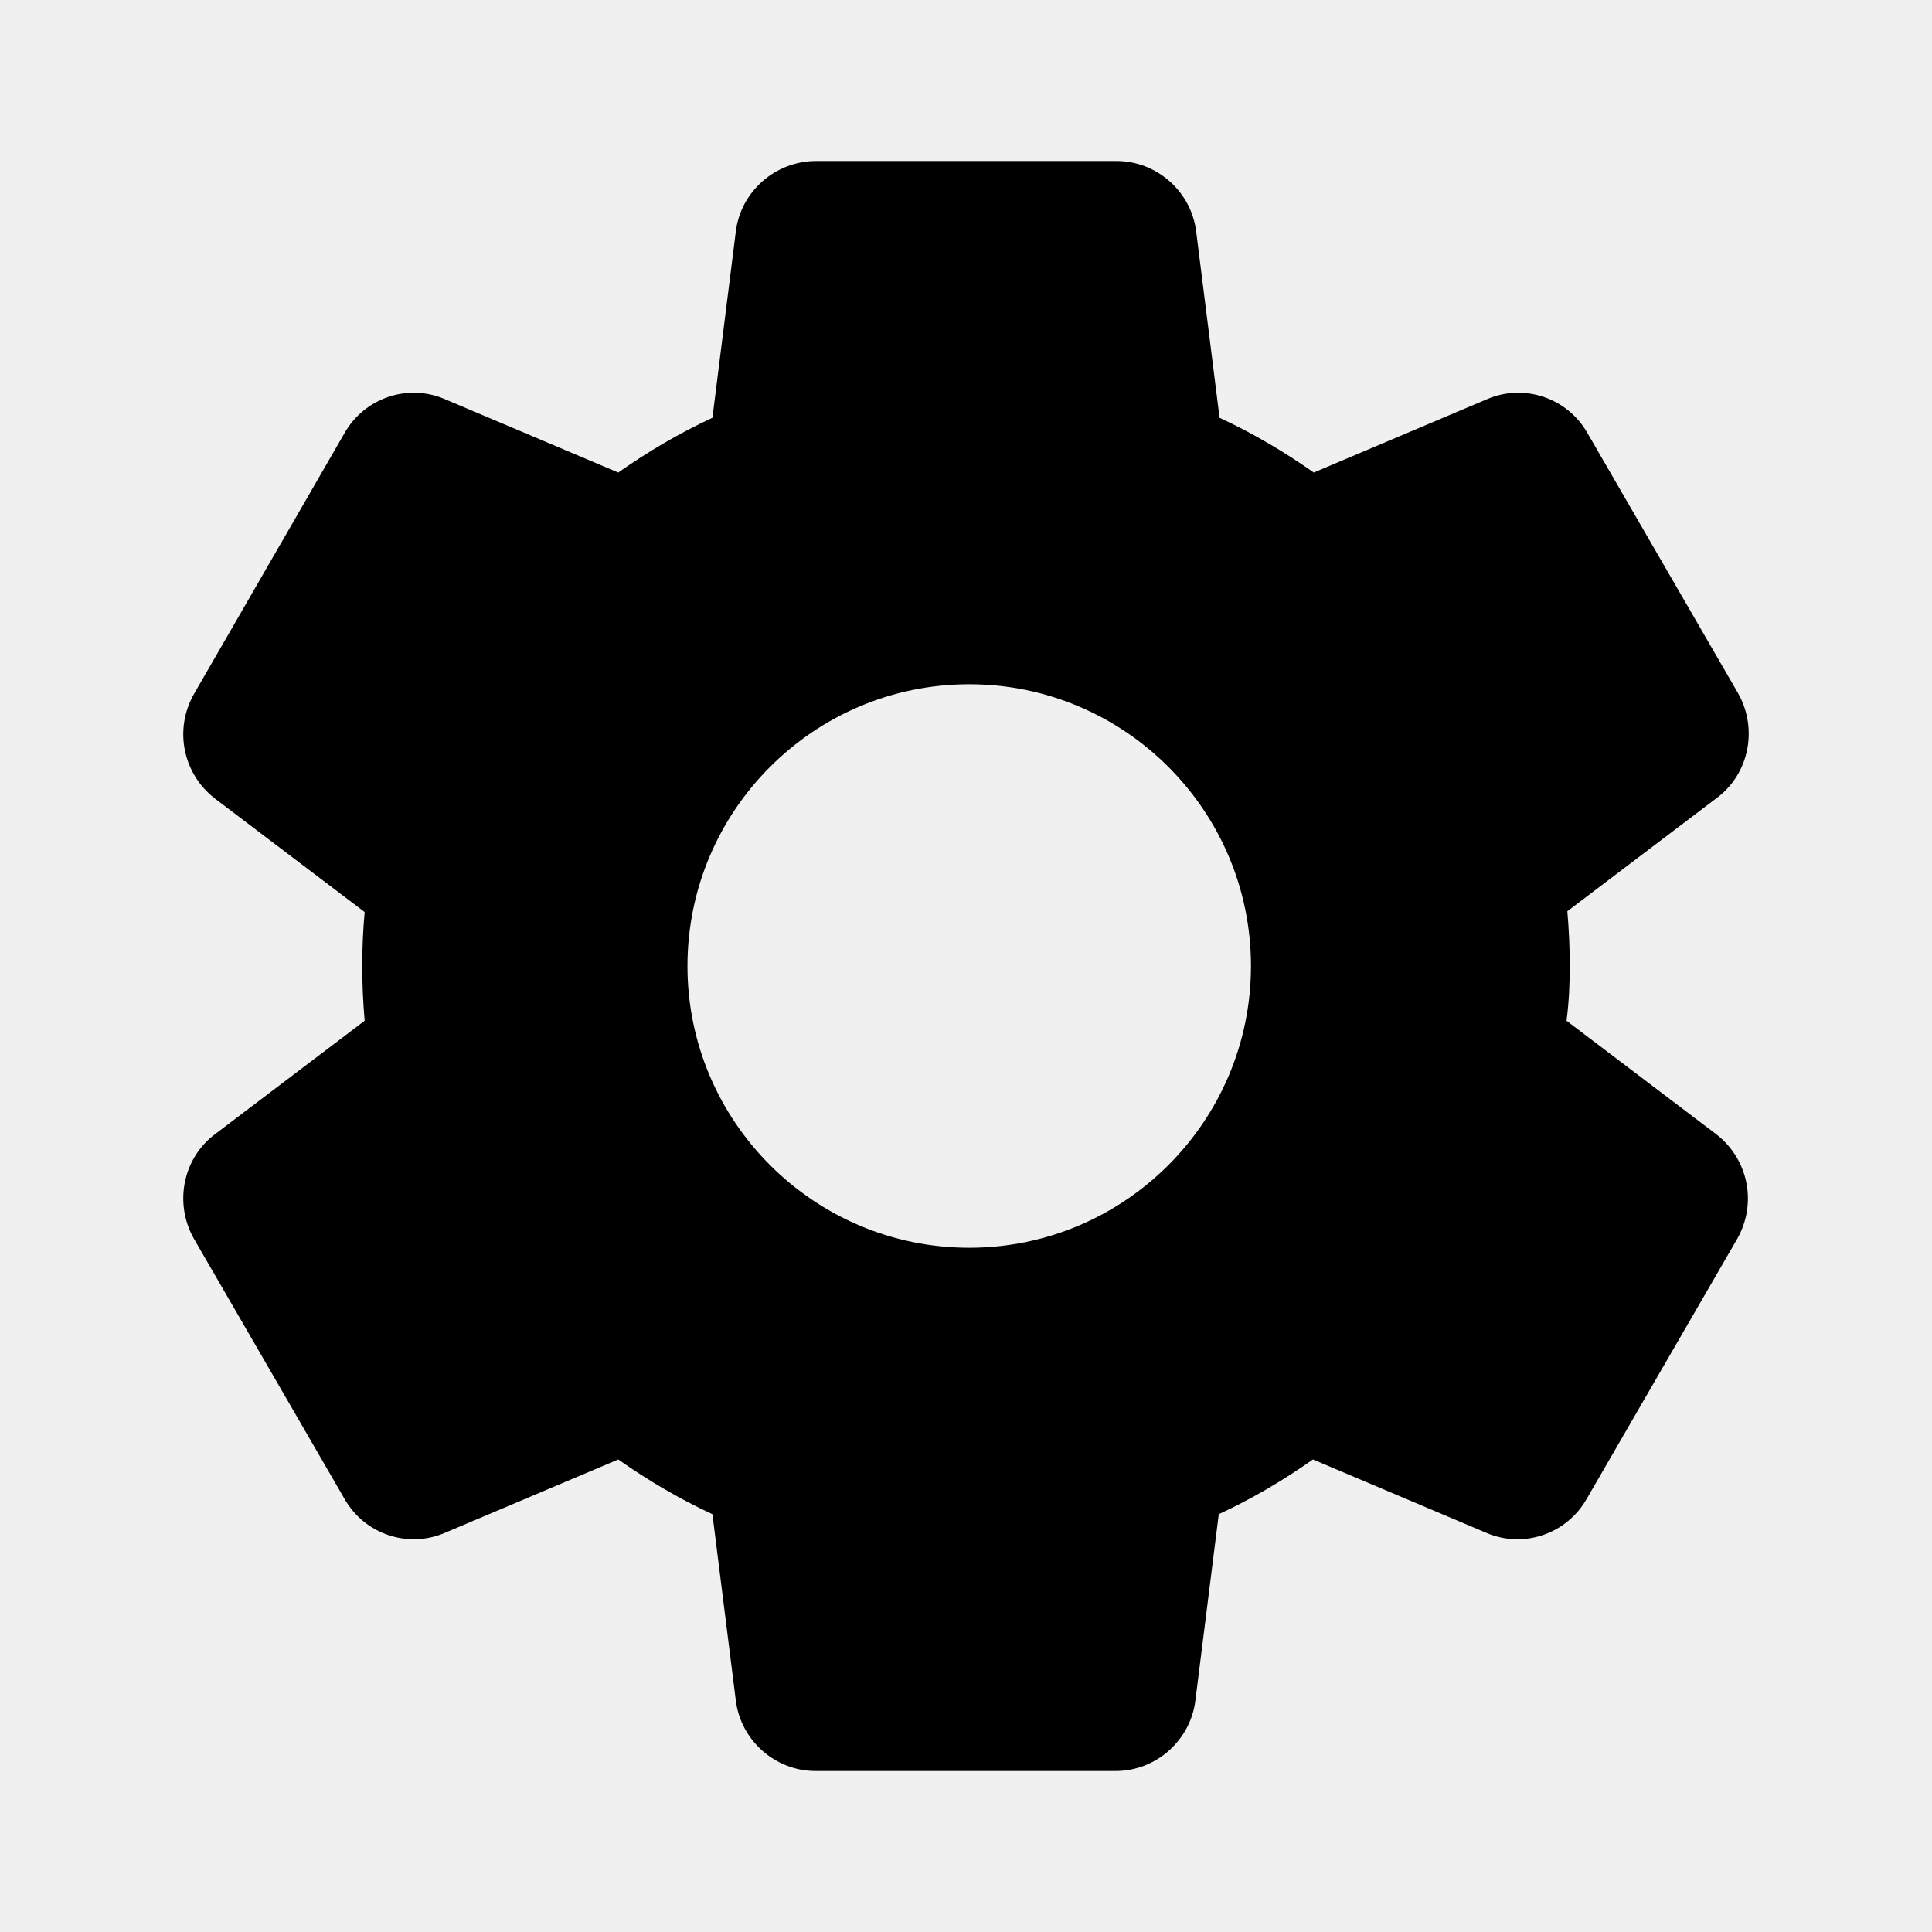
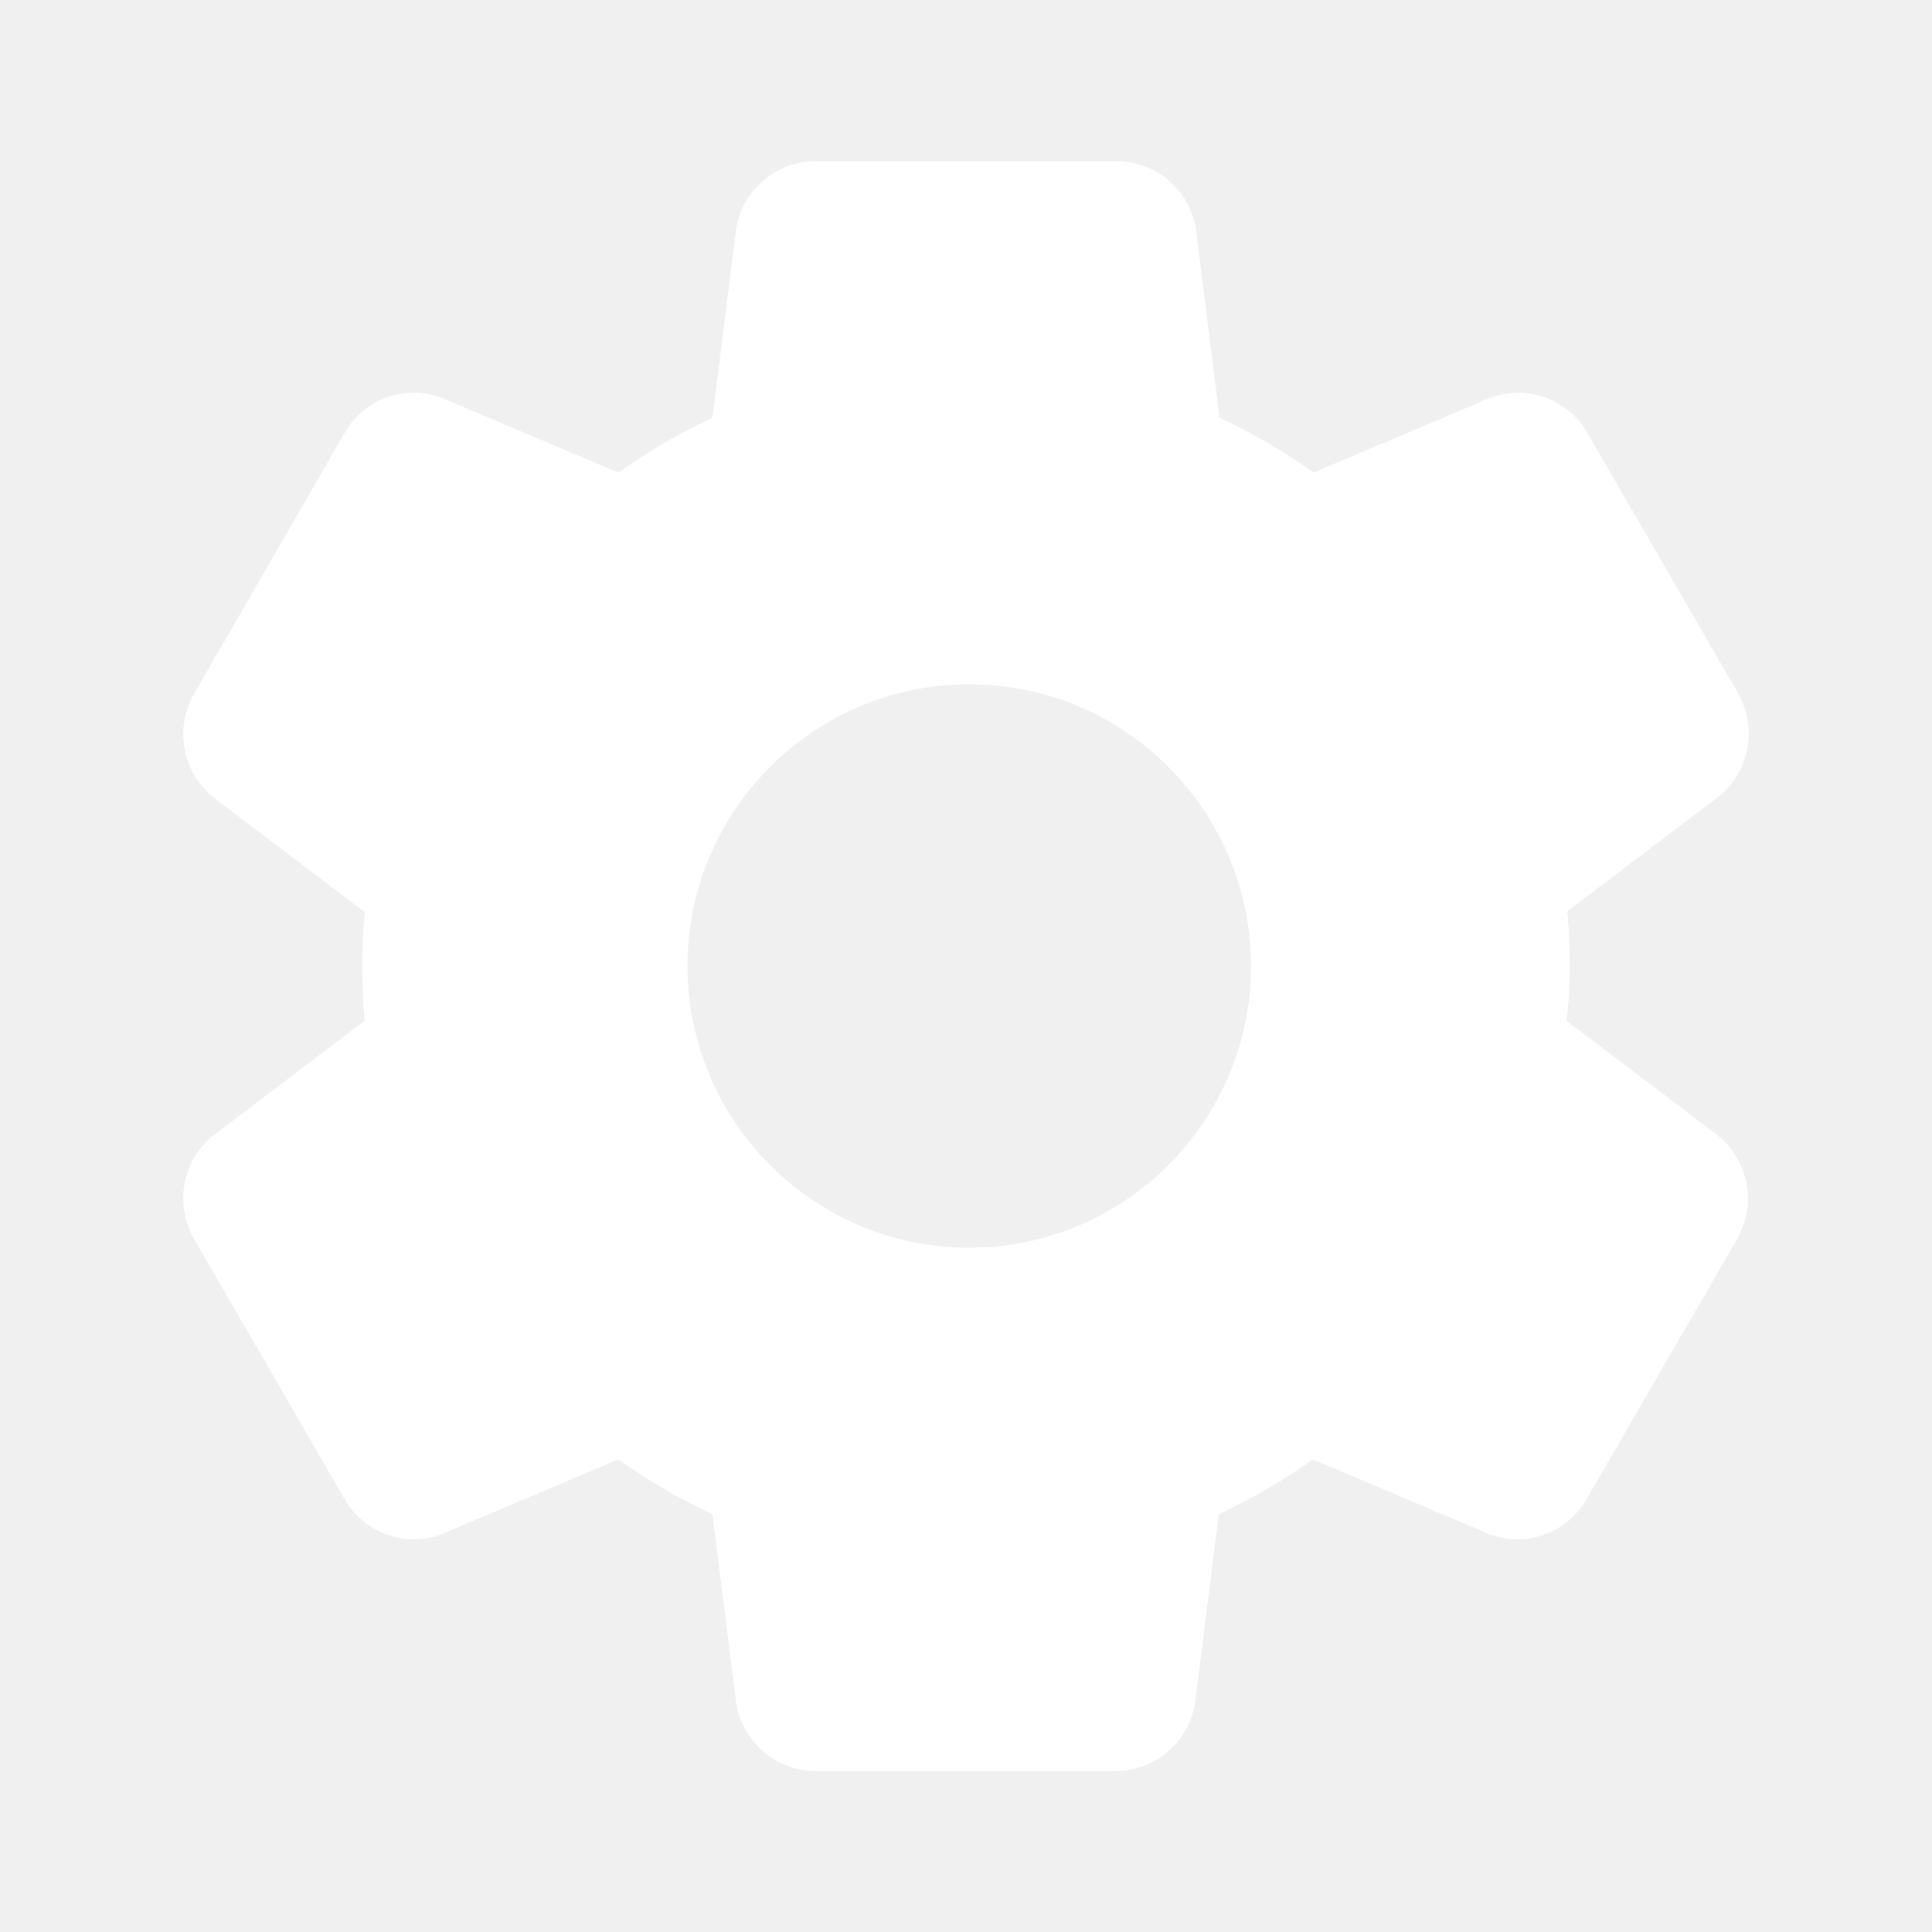
- <svg xmlns="http://www.w3.org/2000/svg" enable-background="new 0 0 24 24" height="24px" viewBox="0 0 24 24" width="24px" fill="#000000">
+ <svg xmlns="http://www.w3.org/2000/svg" enable-background="new 0 0 24 24" height="26px" viewBox="0 0 24 24" width="26px" fill="#fff">
  <rect fill="none" height="24" width="24" />
  <path d="M19.5,12c0-0.23-0.01-0.45-0.03-0.68l1.86-1.41c0.4-0.3,0.51-0.86,0.26-1.3l-1.87-3.23c-0.25-0.44-0.79-0.62-1.25-0.42 l-2.15,0.91c-0.37-0.26-0.76-0.49-1.17-0.68l-0.29-2.31C14.8,2.38,14.37,2,13.87,2h-3.73C9.63,2,9.2,2.38,9.14,2.88L8.85,5.19 c-0.41,0.19-0.8,0.42-1.17,0.68L5.53,4.96c-0.46-0.2-1-0.02-1.25,0.42L2.41,8.62c-0.25,0.44-0.14,0.99,0.26,1.3l1.86,1.41 C4.51,11.55,4.5,11.77,4.5,12s0.01,0.45,0.03,0.68l-1.86,1.41c-0.4,0.3-0.51,0.86-0.26,1.3l1.87,3.23c0.25,0.44,0.79,0.62,1.25,0.42 l2.15-0.91c0.37,0.26,0.76,0.49,1.17,0.68l0.29,2.31C9.2,21.62,9.63,22,10.13,22h3.73c0.5,0,0.93-0.38,0.99-0.88l0.29-2.31 c0.41-0.19,0.8-0.42,1.17-0.68l2.15,0.91c0.46,0.2,1,0.02,1.25-0.42l1.87-3.23c0.25-0.44,0.14-0.99-0.26-1.3l-1.86-1.41 C19.49,12.45,19.5,12.23,19.5,12z M12.04,15.5c-1.93,0-3.5-1.57-3.5-3.5s1.57-3.5,3.5-3.5s3.5,1.57,3.5,3.5S13.97,15.5,12.04,15.5z" />
</svg>
